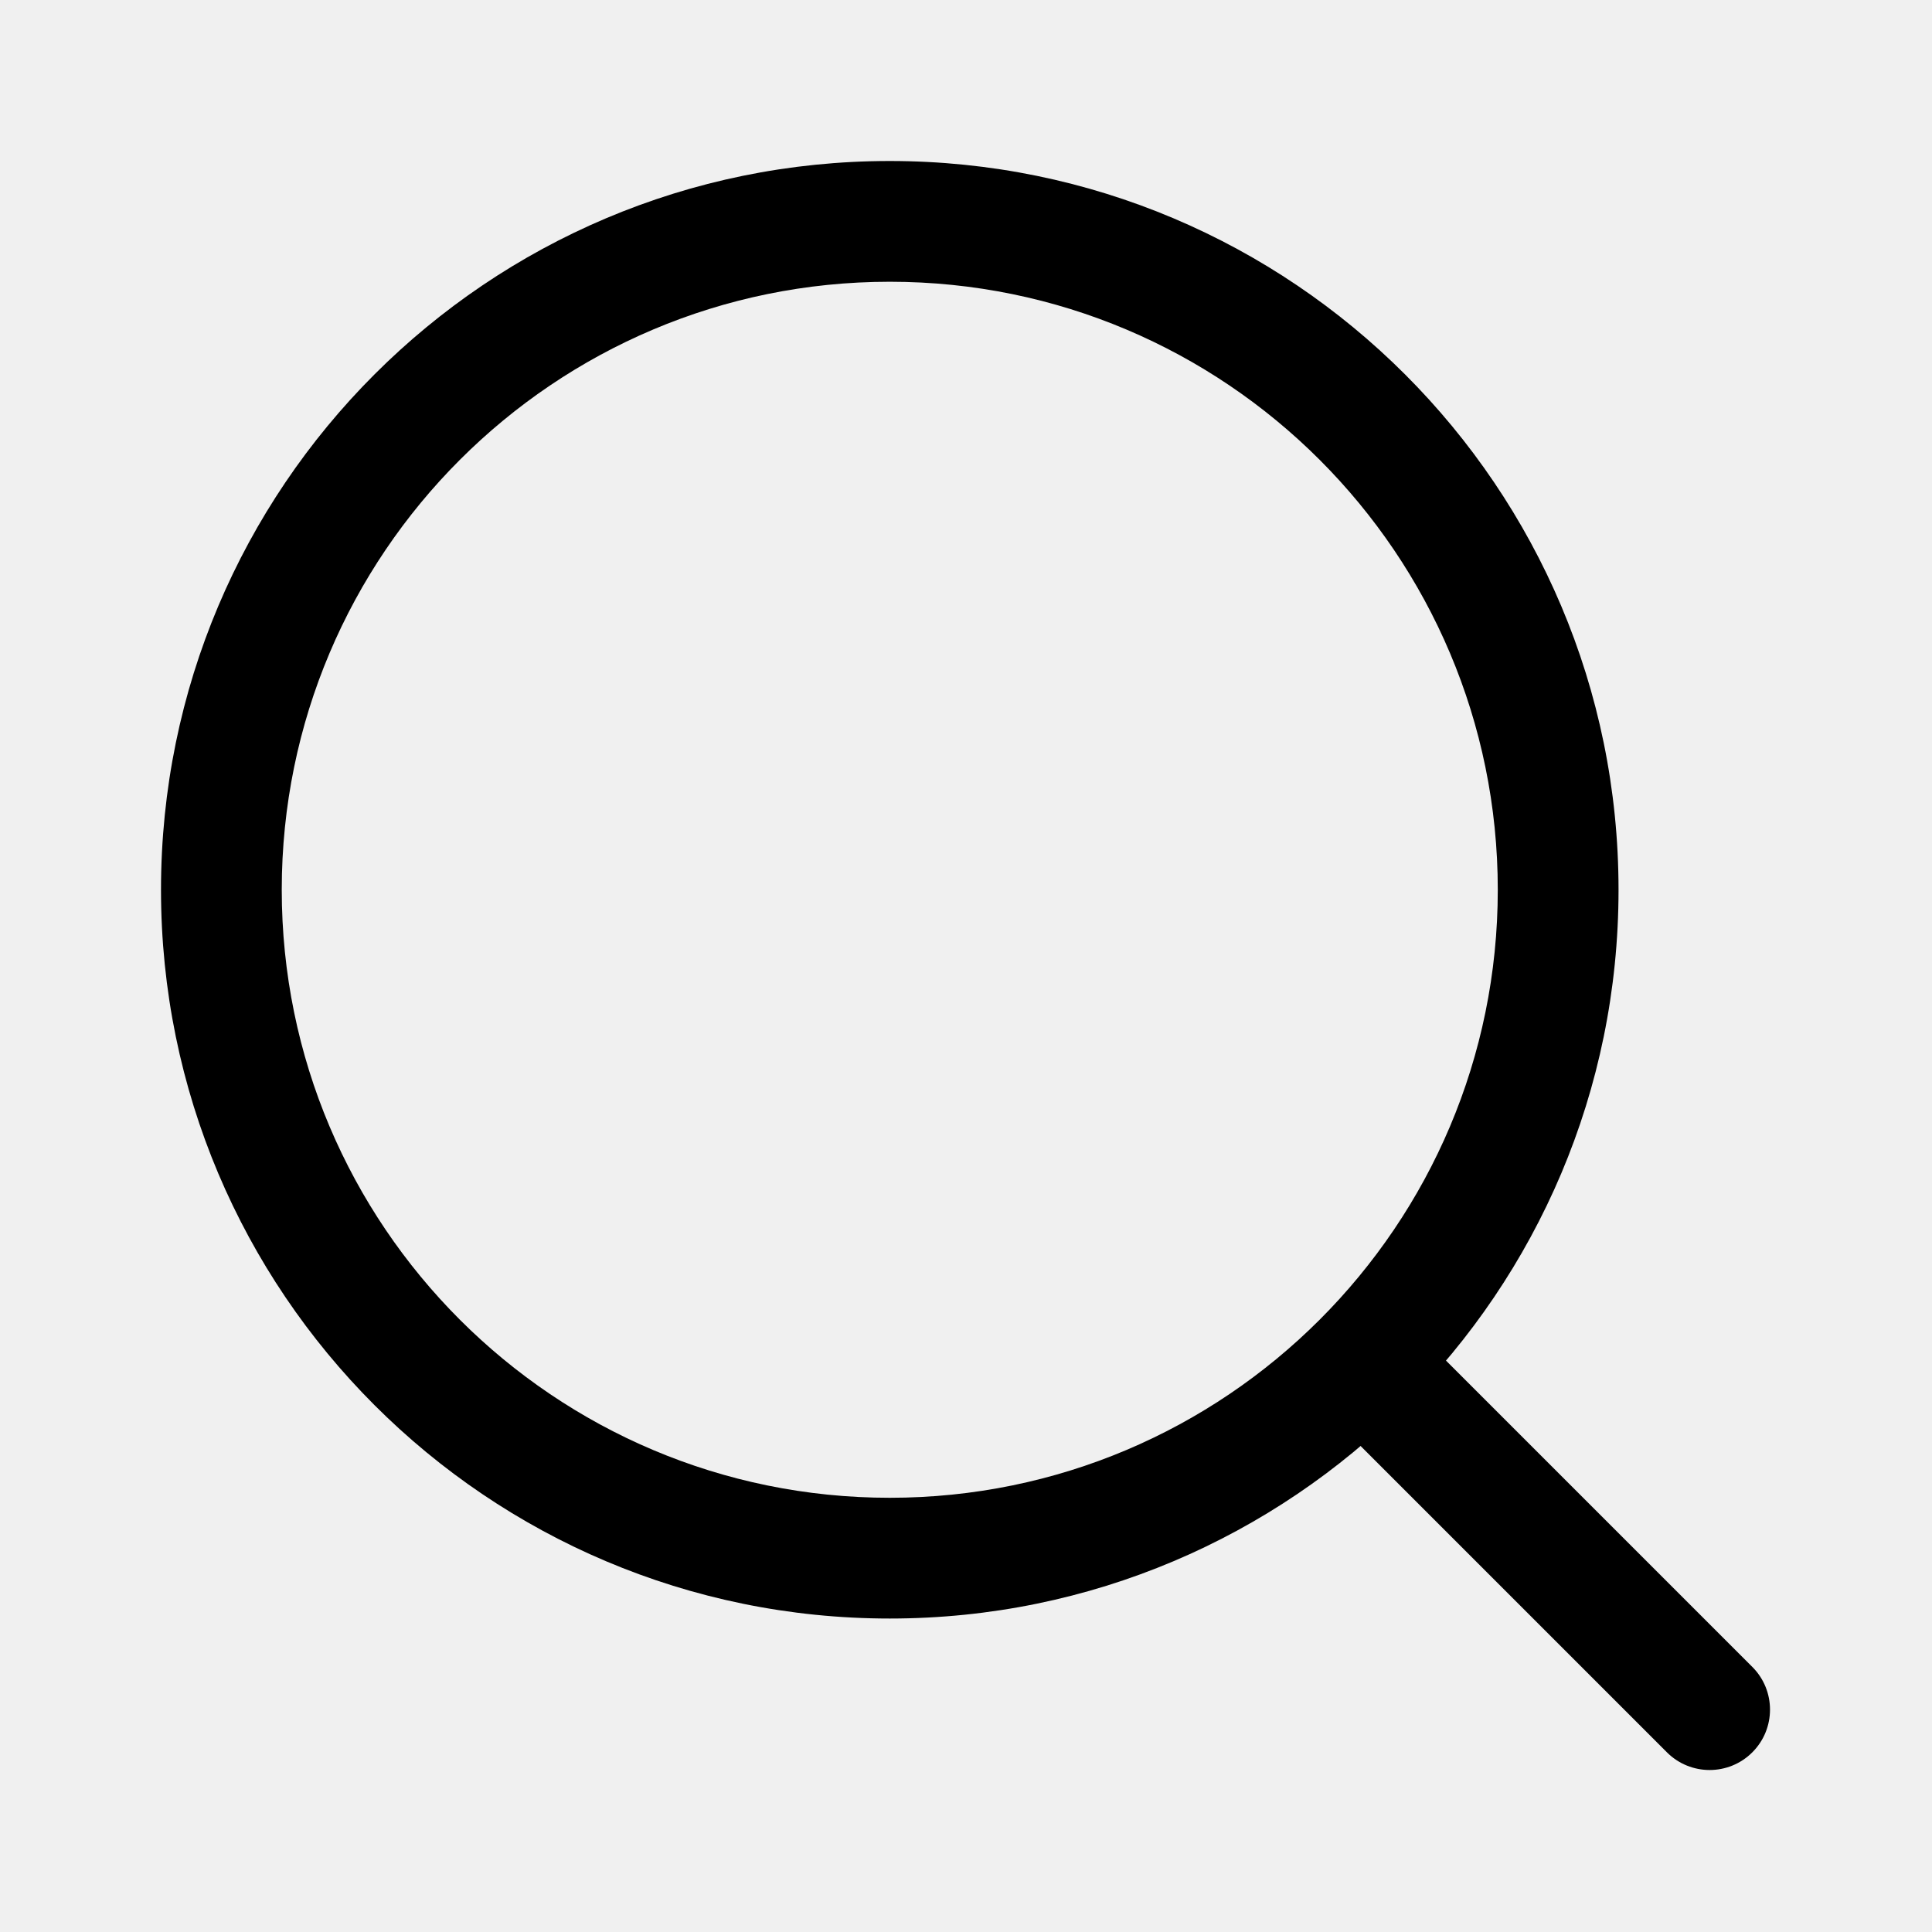
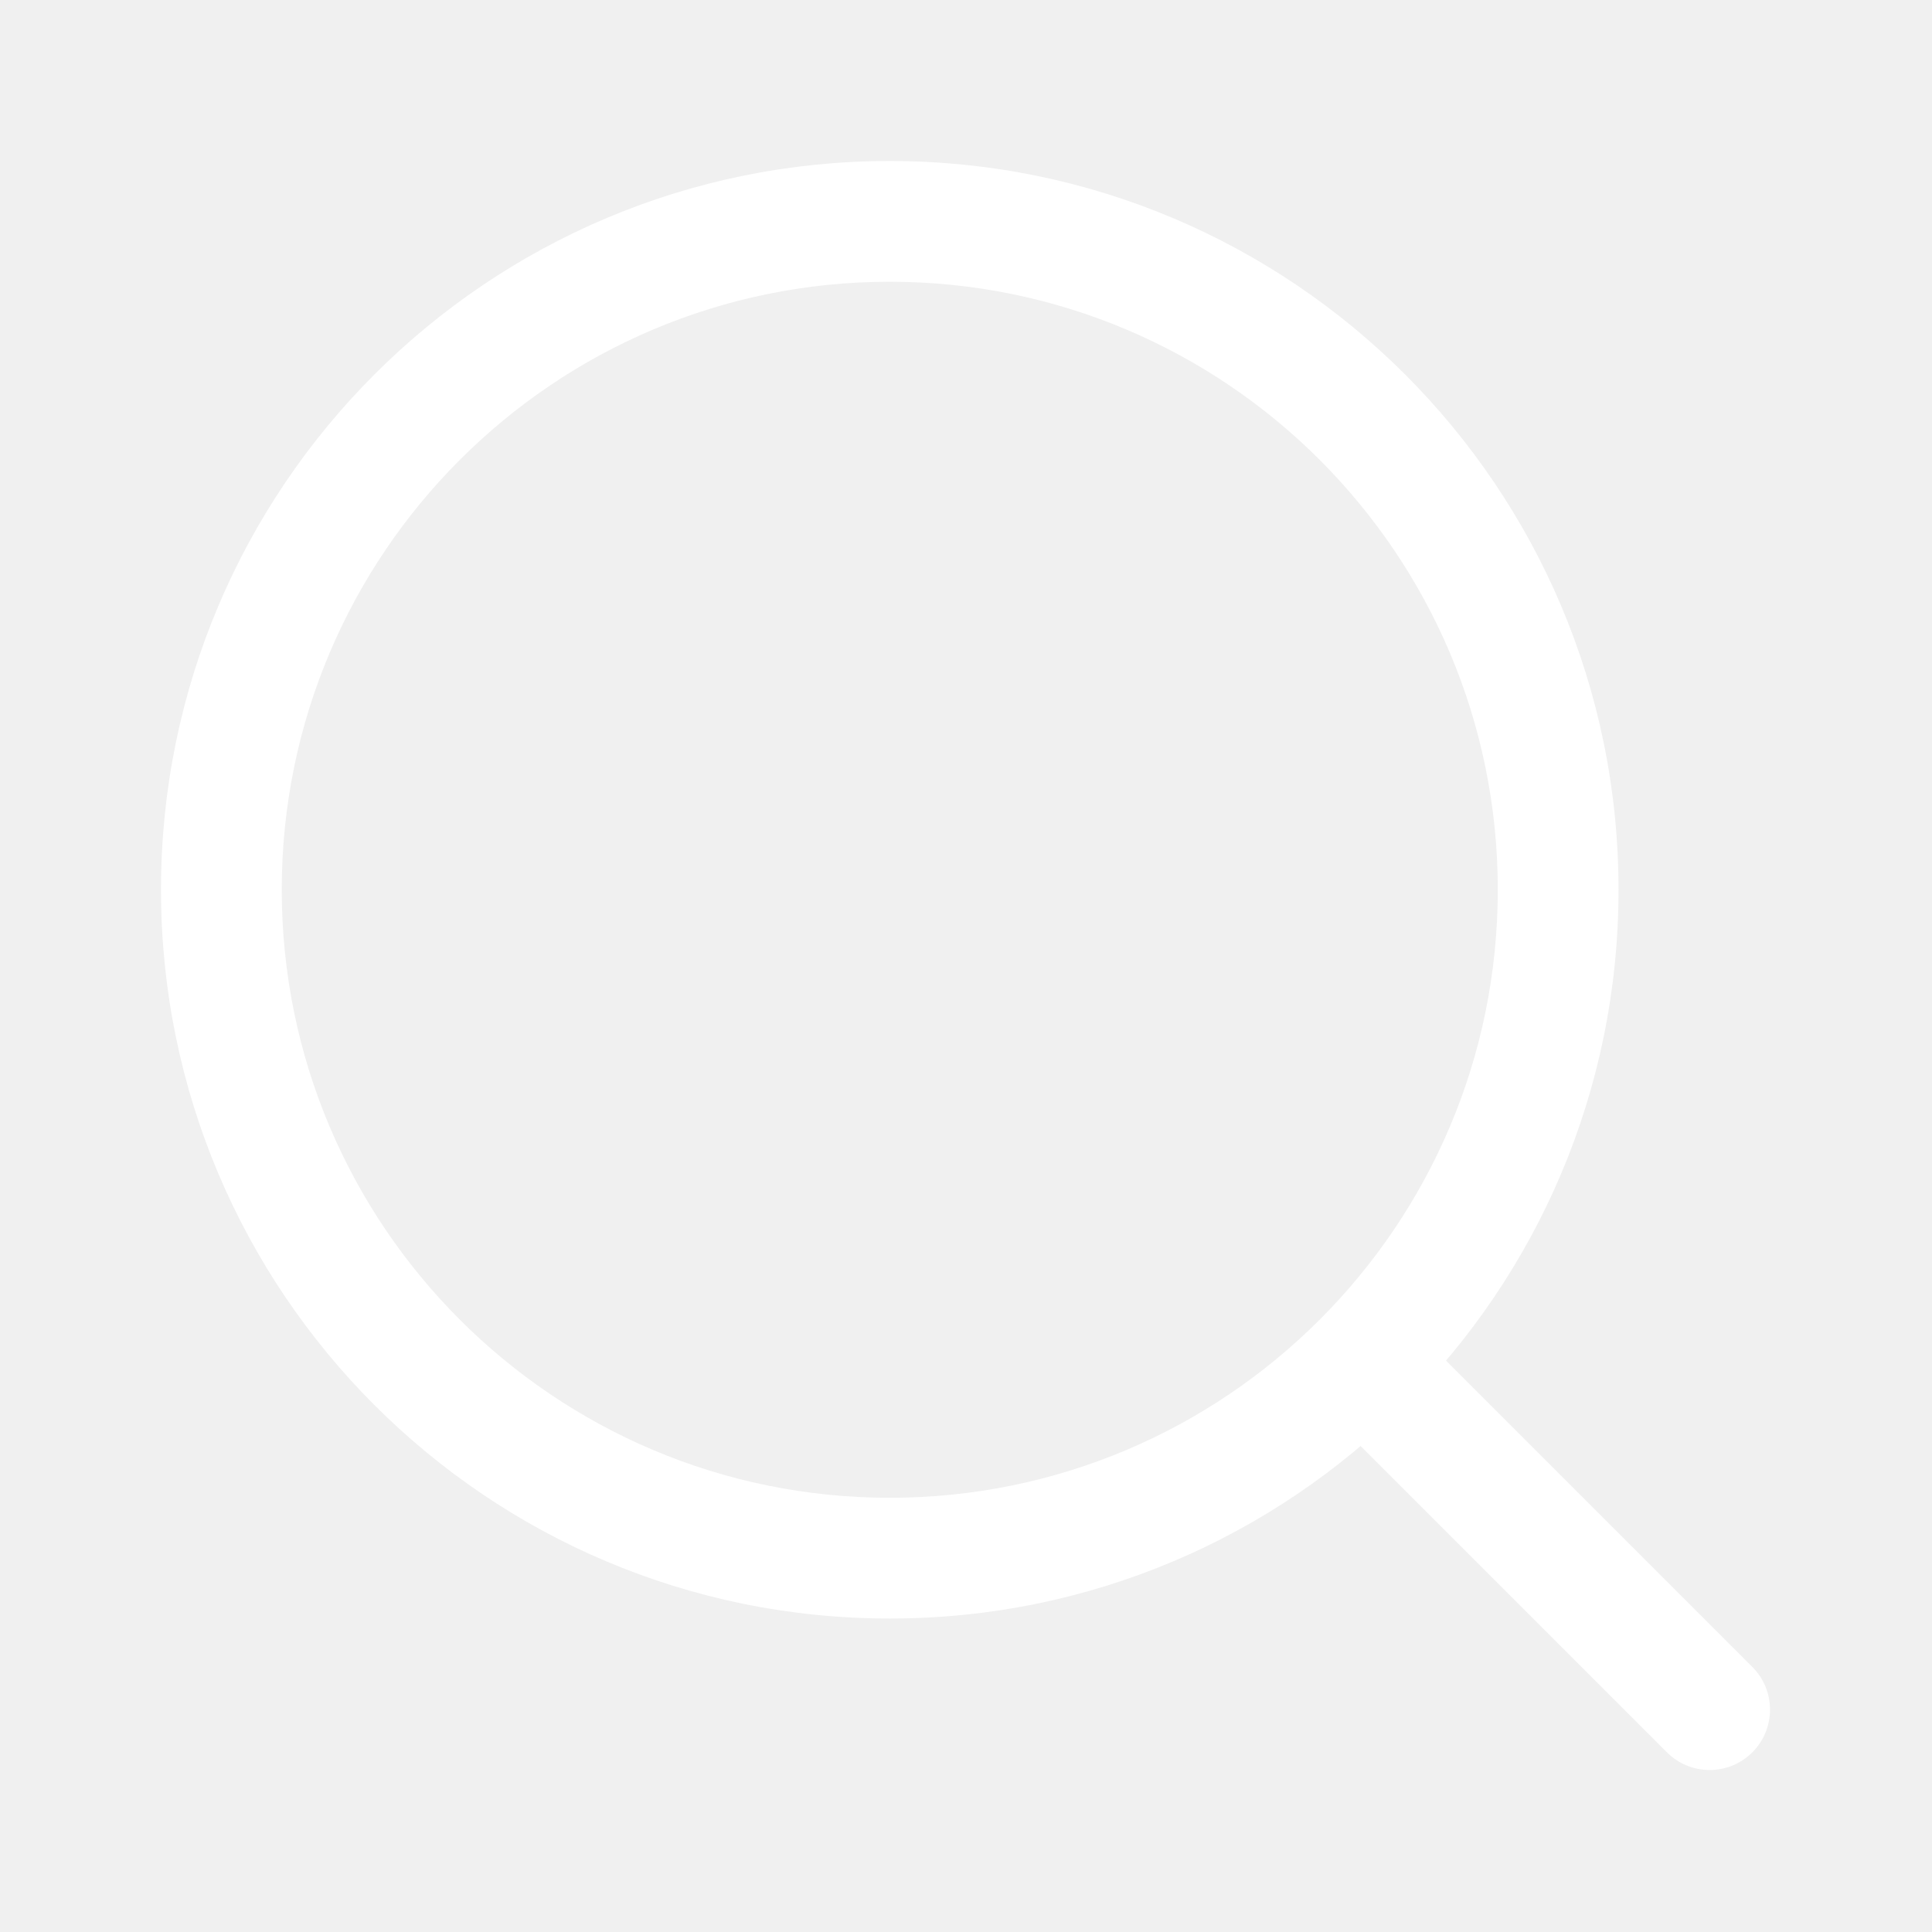
<svg xmlns="http://www.w3.org/2000/svg" width="800px" height="800px" viewBox="0 0 24 24" fill="none">
  <g id="style=stroke">
    <g id="search">
-       <path id="vector (Stroke)" fill-rule="evenodd" clip-rule="evenodd" d="M16.746 16.746C17.039 16.453 17.514 16.453 17.807 16.746L21.768 20.707C22.061 21 22.061 21.475 21.768 21.768C21.475 22.061 21 22.061 20.707 21.768L16.746 17.807C16.453 17.514 16.453 17.039 16.746 16.746Z" fill="#000000" />
-       <path id="vector (Stroke)_2" fill-rule="evenodd" clip-rule="evenodd" d="M11.053 18.606C15.224 18.606 18.606 15.224 18.606 11.053C18.606 6.882 15.224 3.5 11.053 3.5C6.882 3.5 3.5 6.882 3.5 11.053C3.5 15.224 6.882 18.606 11.053 18.606ZM11.053 20.106C16.053 20.106 20.106 16.053 20.106 11.053C20.106 6.053 16.053 2 11.053 2C6.053 2 2 6.053 2 11.053C2 16.053 6.053 20.106 11.053 20.106Z" fill="#000000" />
+       <path id="vector (Stroke)" fill-rule="evenodd" clip-rule="evenodd" d="M16.746 16.746C17.039 16.453 17.514 16.453 17.807 16.746L21.768 20.707C22.061 21 22.061 21.475 21.768 21.768C21.475 22.061 21 22.061 20.707 21.768L16.746 17.807C16.453 17.514 16.453 17.039 16.746 16.746Z" fill="#ffffff" />
+       <path id="vector (Stroke)_2" fill-rule="evenodd" clip-rule="evenodd" d="M11.053 18.606C15.224 18.606 18.606 15.224 18.606 11.053C18.606 6.882 15.224 3.5 11.053 3.5C6.882 3.5 3.5 6.882 3.5 11.053C3.5 15.224 6.882 18.606 11.053 18.606ZM11.053 20.106C16.053 20.106 20.106 16.053 20.106 11.053C20.106 6.053 16.053 2 11.053 2C6.053 2 2 6.053 2 11.053C2 16.053 6.053 20.106 11.053 20.106Z" fill="#ffffff" />
    </g>
  </g>
</svg>
